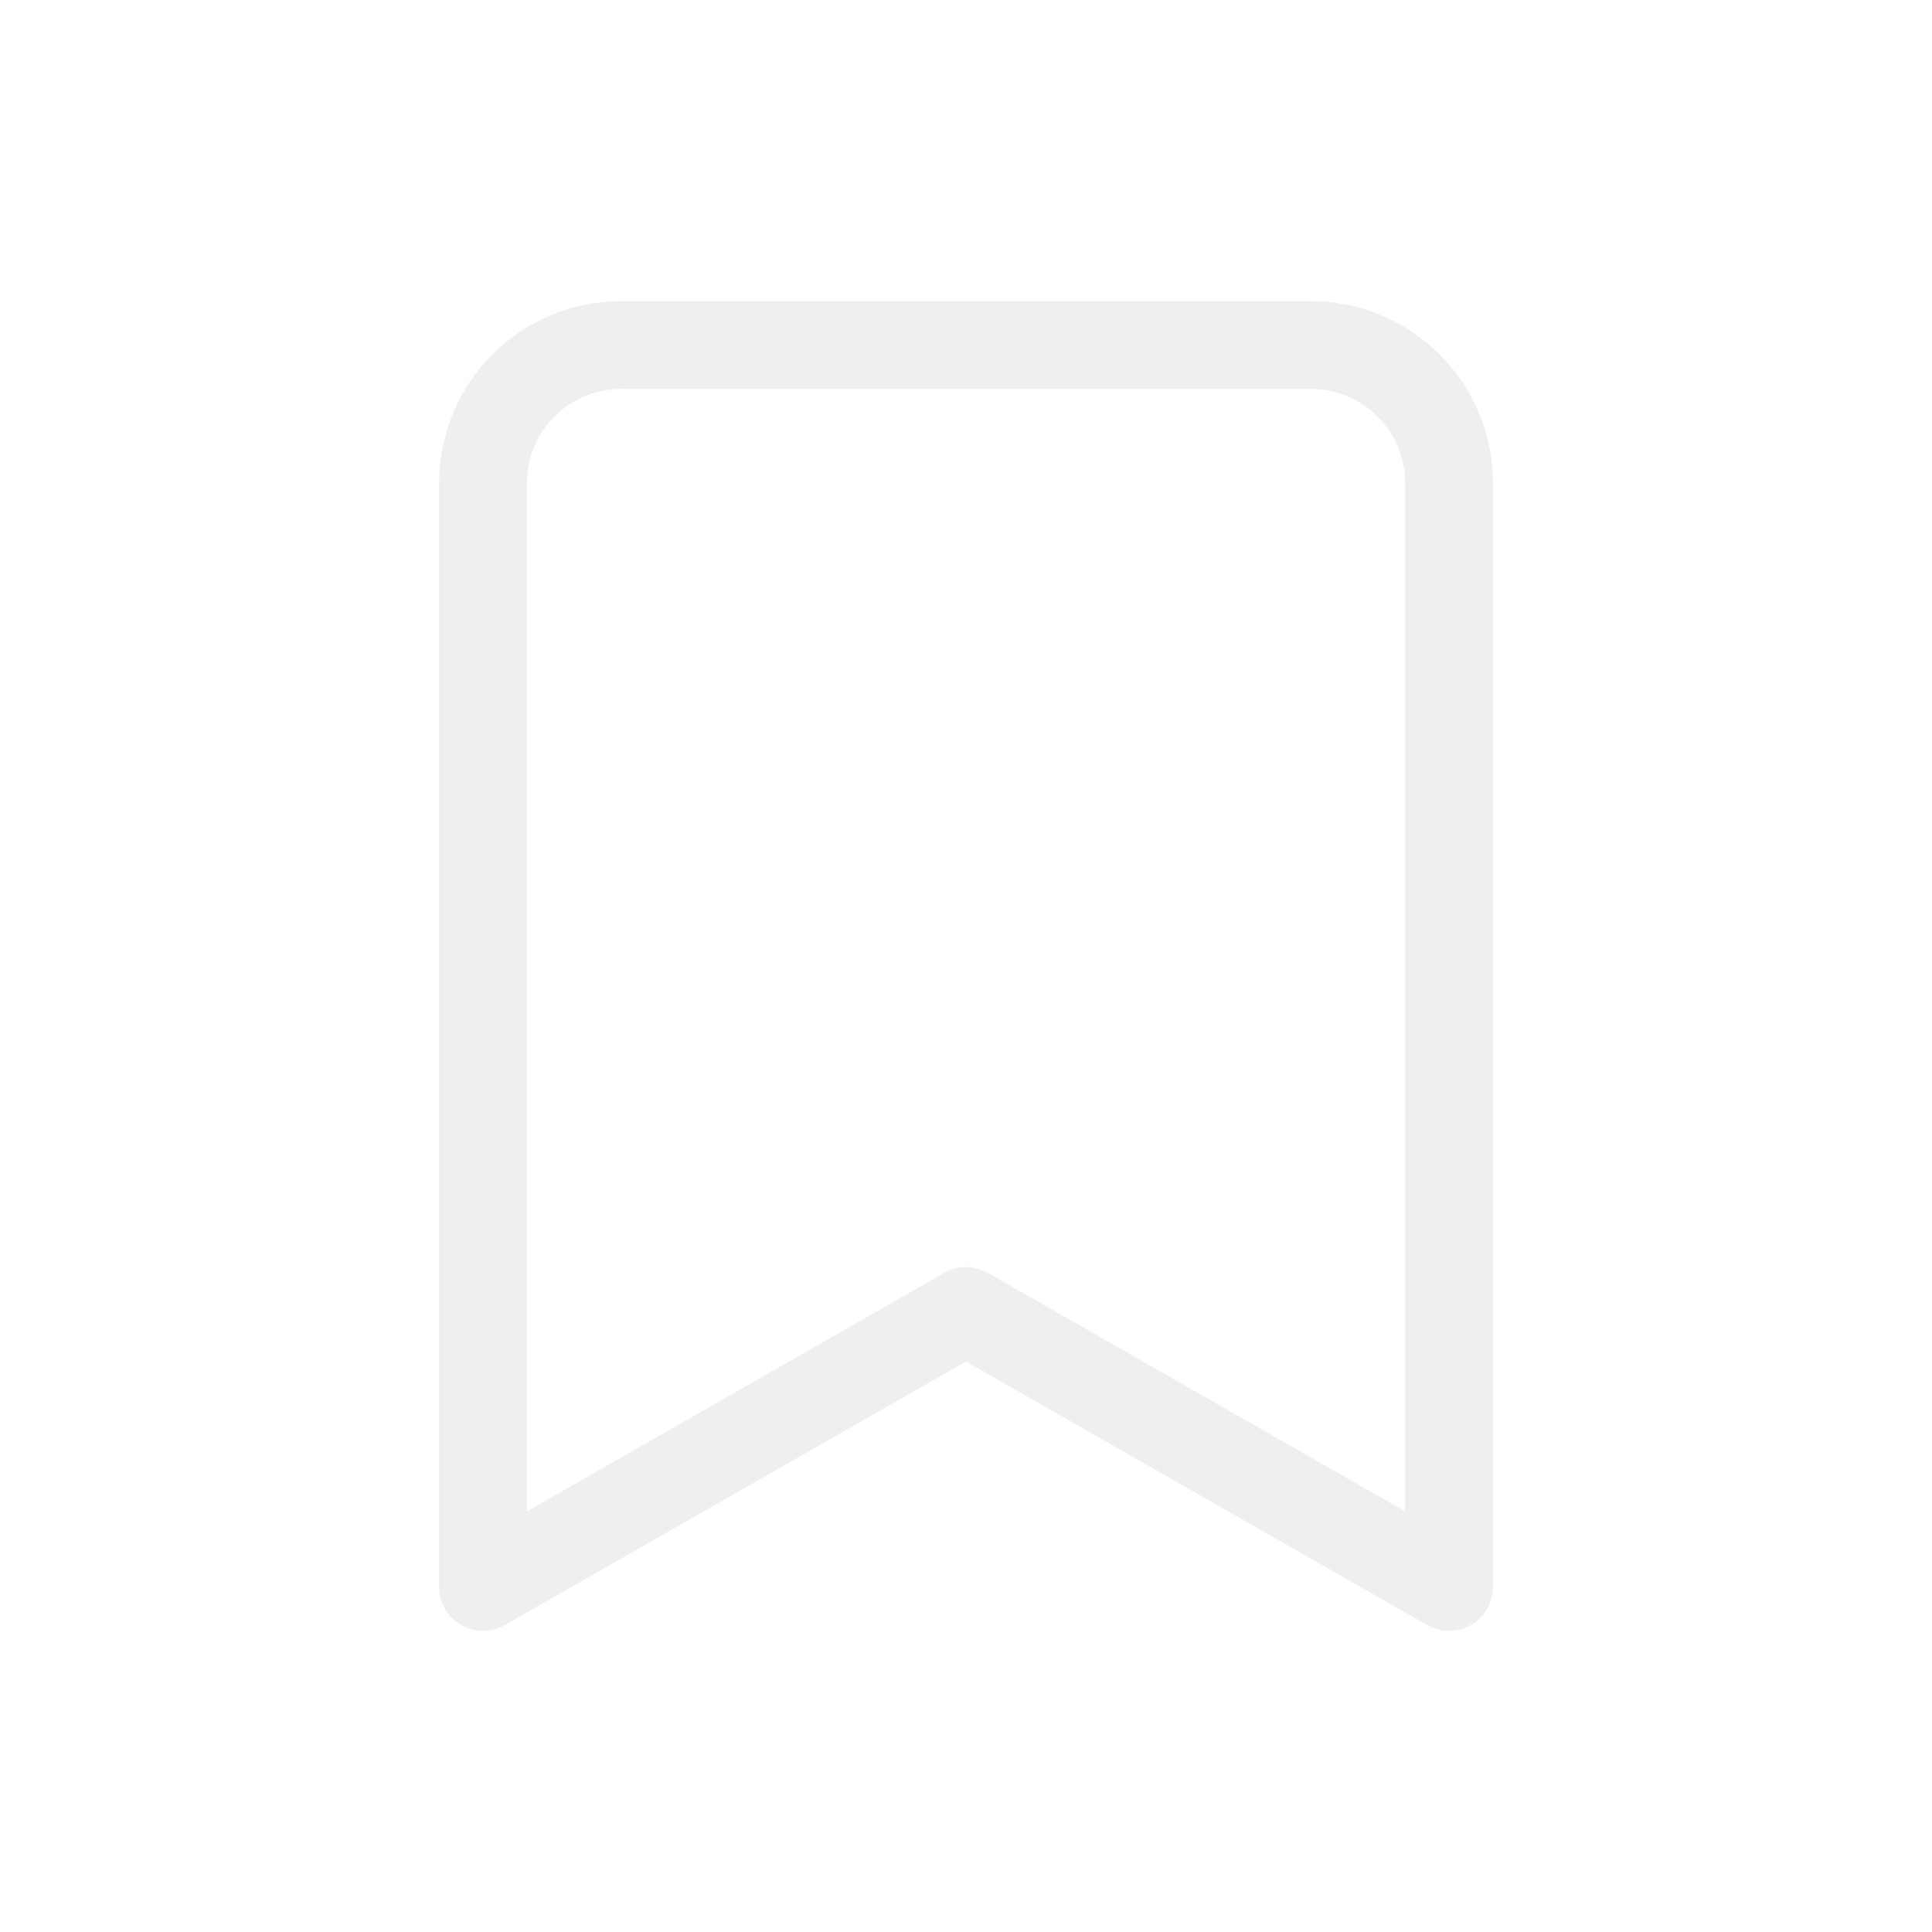
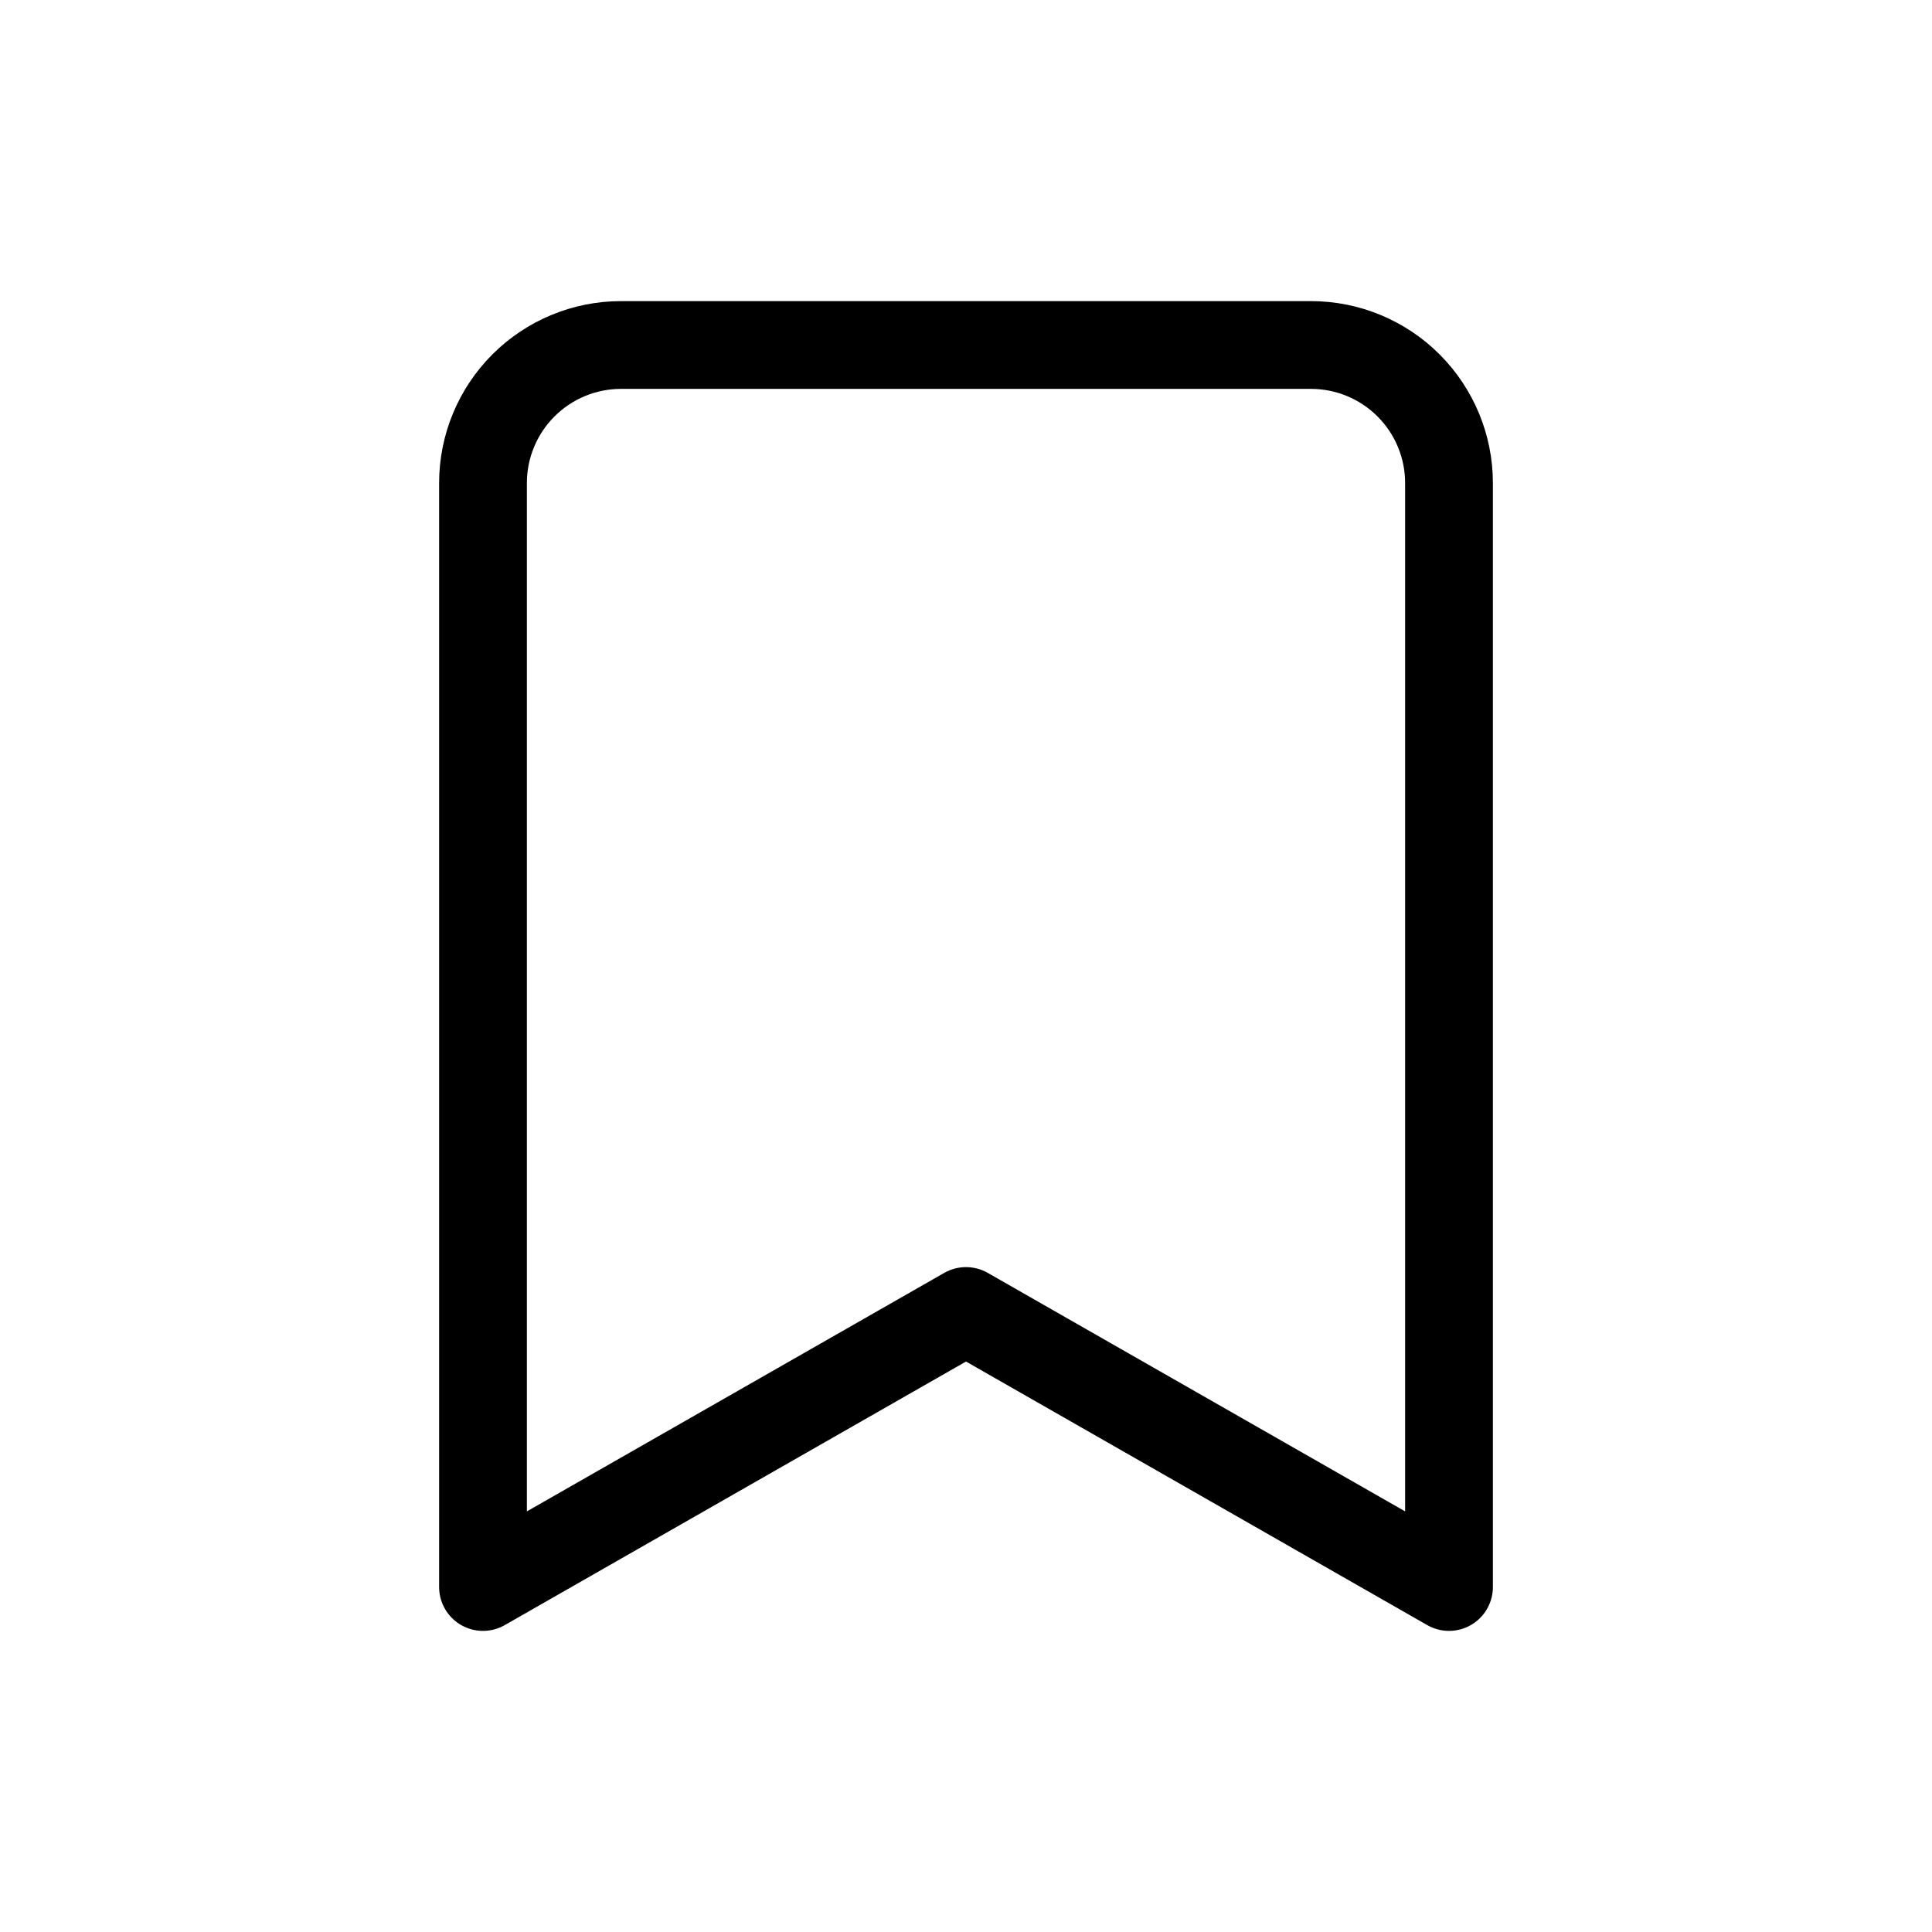
<svg xmlns="http://www.w3.org/2000/svg" width="28" height="28" viewBox="0 0 28 28" fill="none">
-   <path d="M21 23L14 19L7 23V7C7 6.47 7.211 5.961 7.586 5.586C7.961 5.211 8.47 5 9 5H19C19.53 5 20.039 5.211 20.414 5.586C20.789 5.961 21 6.47 21 7V23Z" stroke="#EFEFEF" stroke-width="1.272" stroke-linecap="round" stroke-linejoin="round" />
+   <path d="M21 23L14 19L7 23V7C7 6.47 7.211 5.961 7.586 5.586C7.961 5.211 8.47 5 9 5H19C19.53 5 20.039 5.211 20.414 5.586C20.789 5.961 21 6.47 21 7V23Z" stroke="currentColor" stroke-width="1.272" stroke-linecap="round" stroke-linejoin="round" />
</svg>
